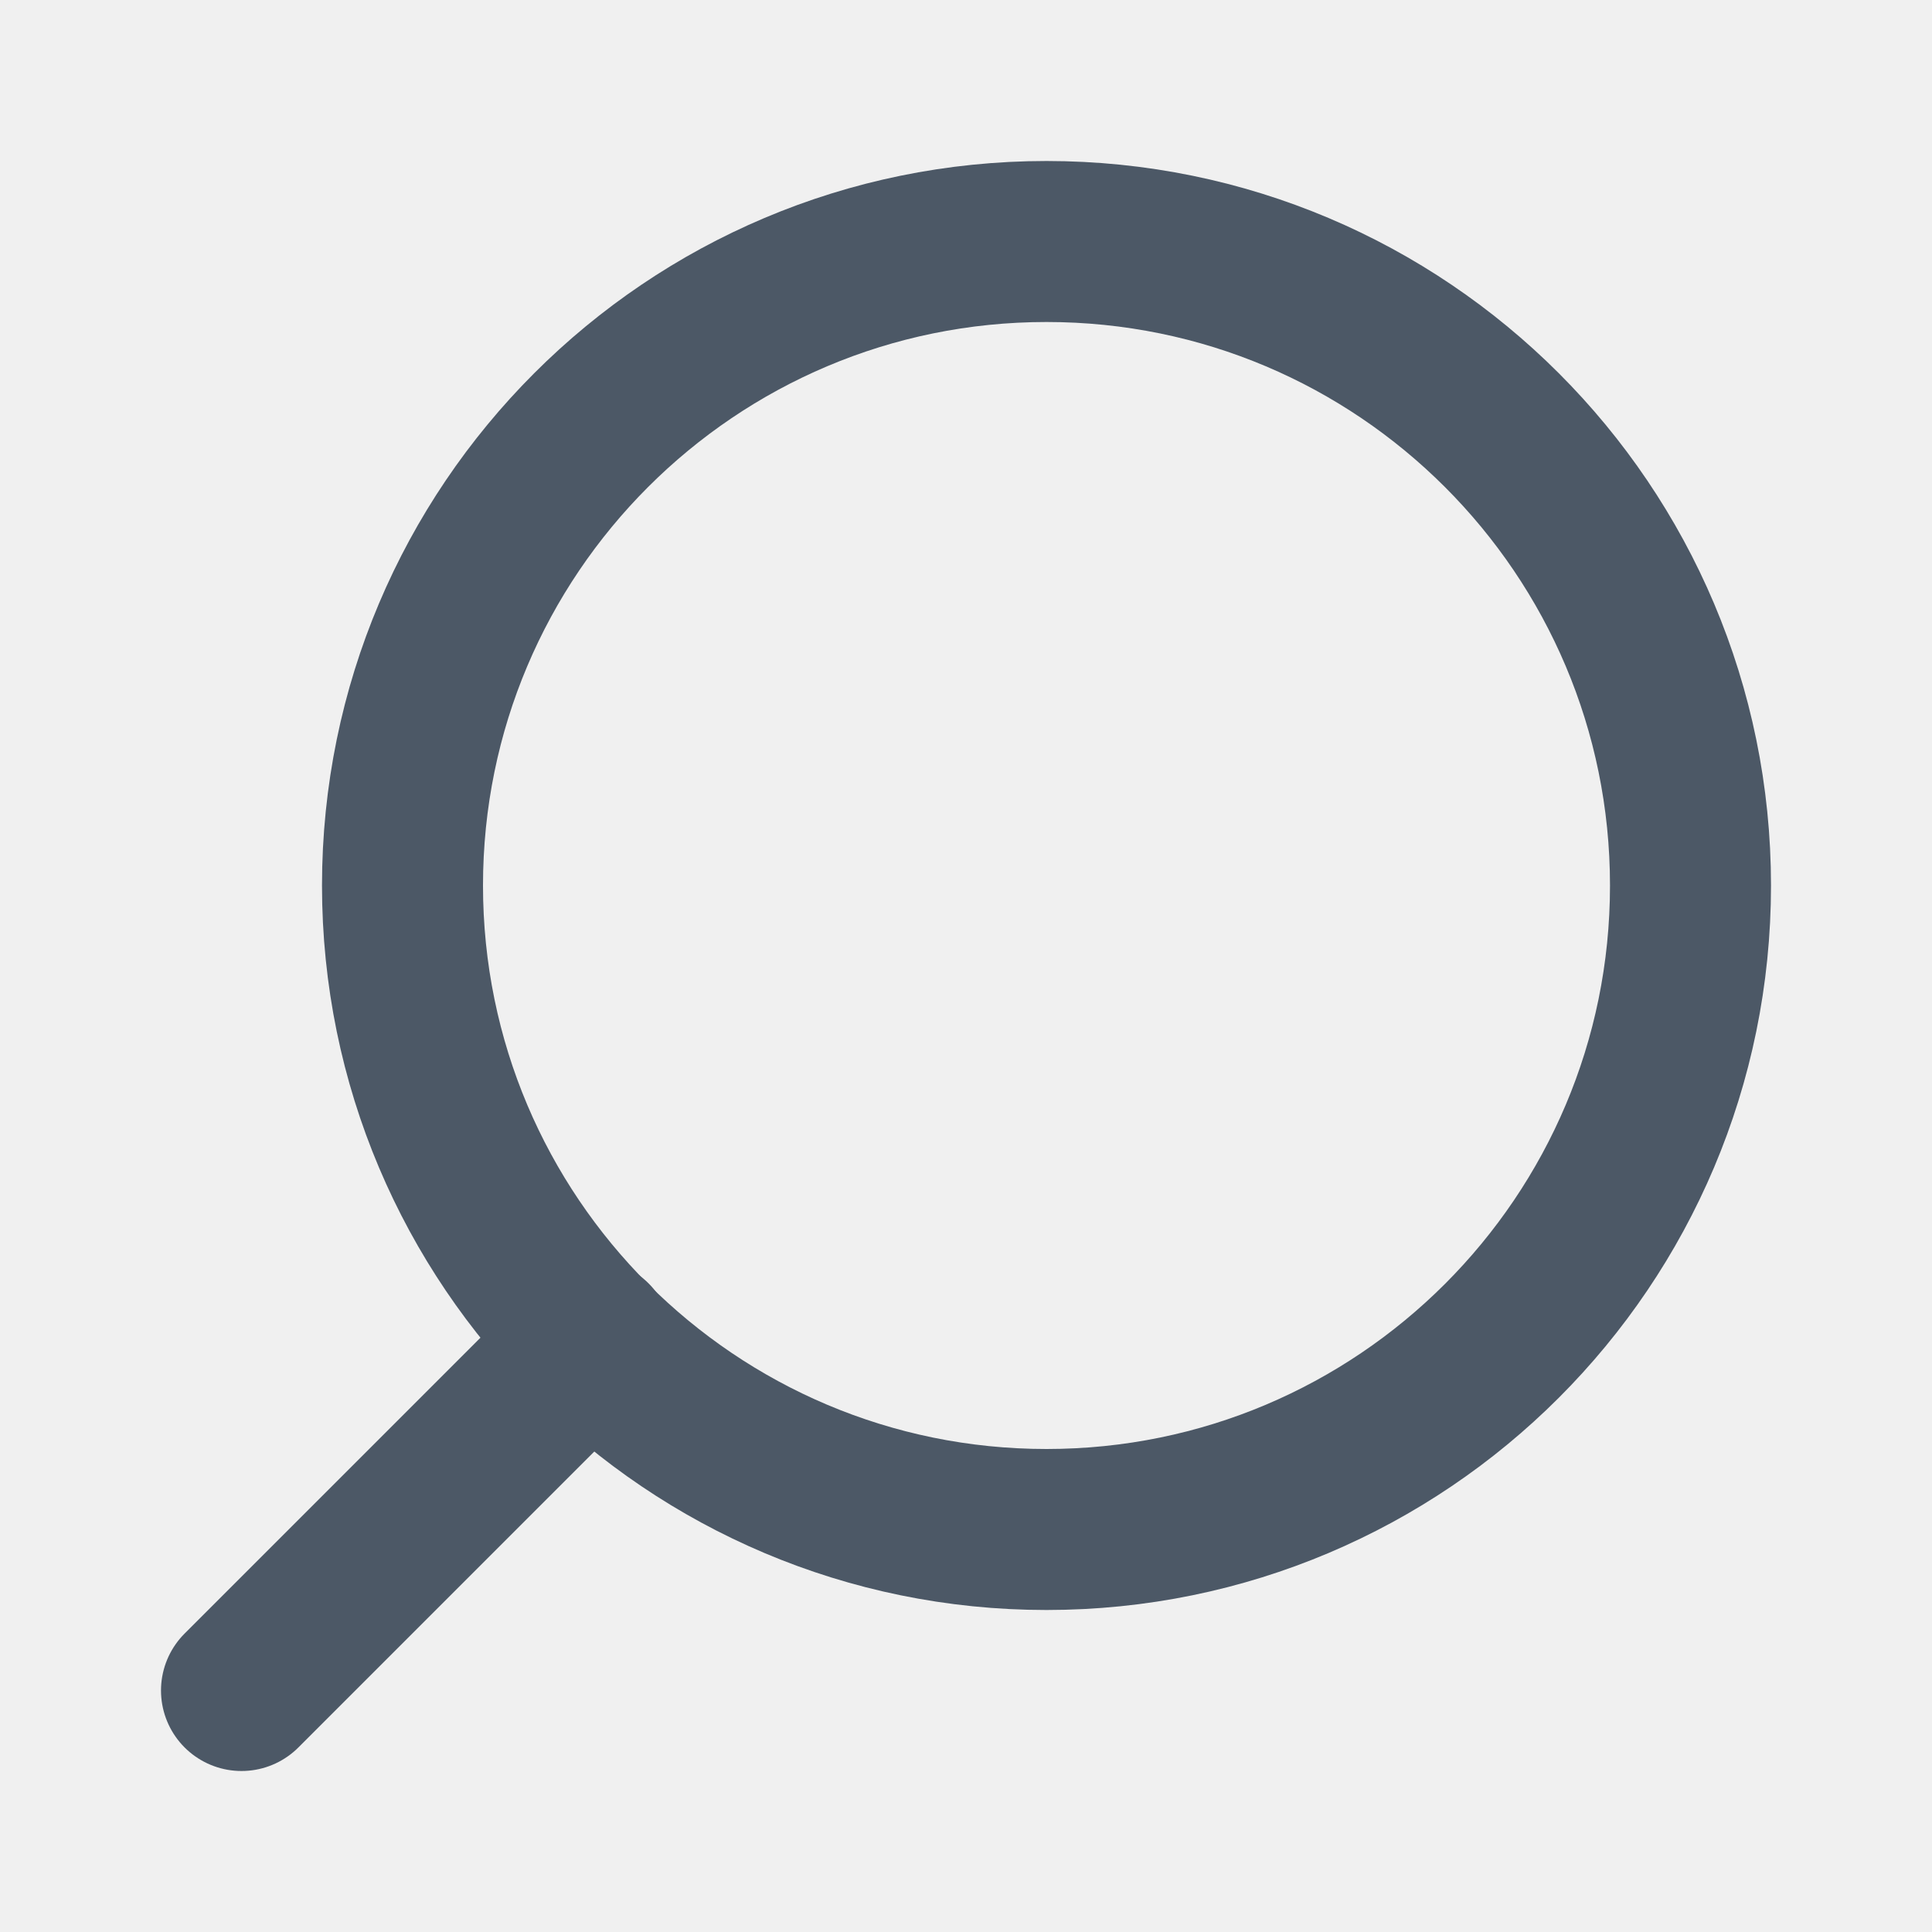
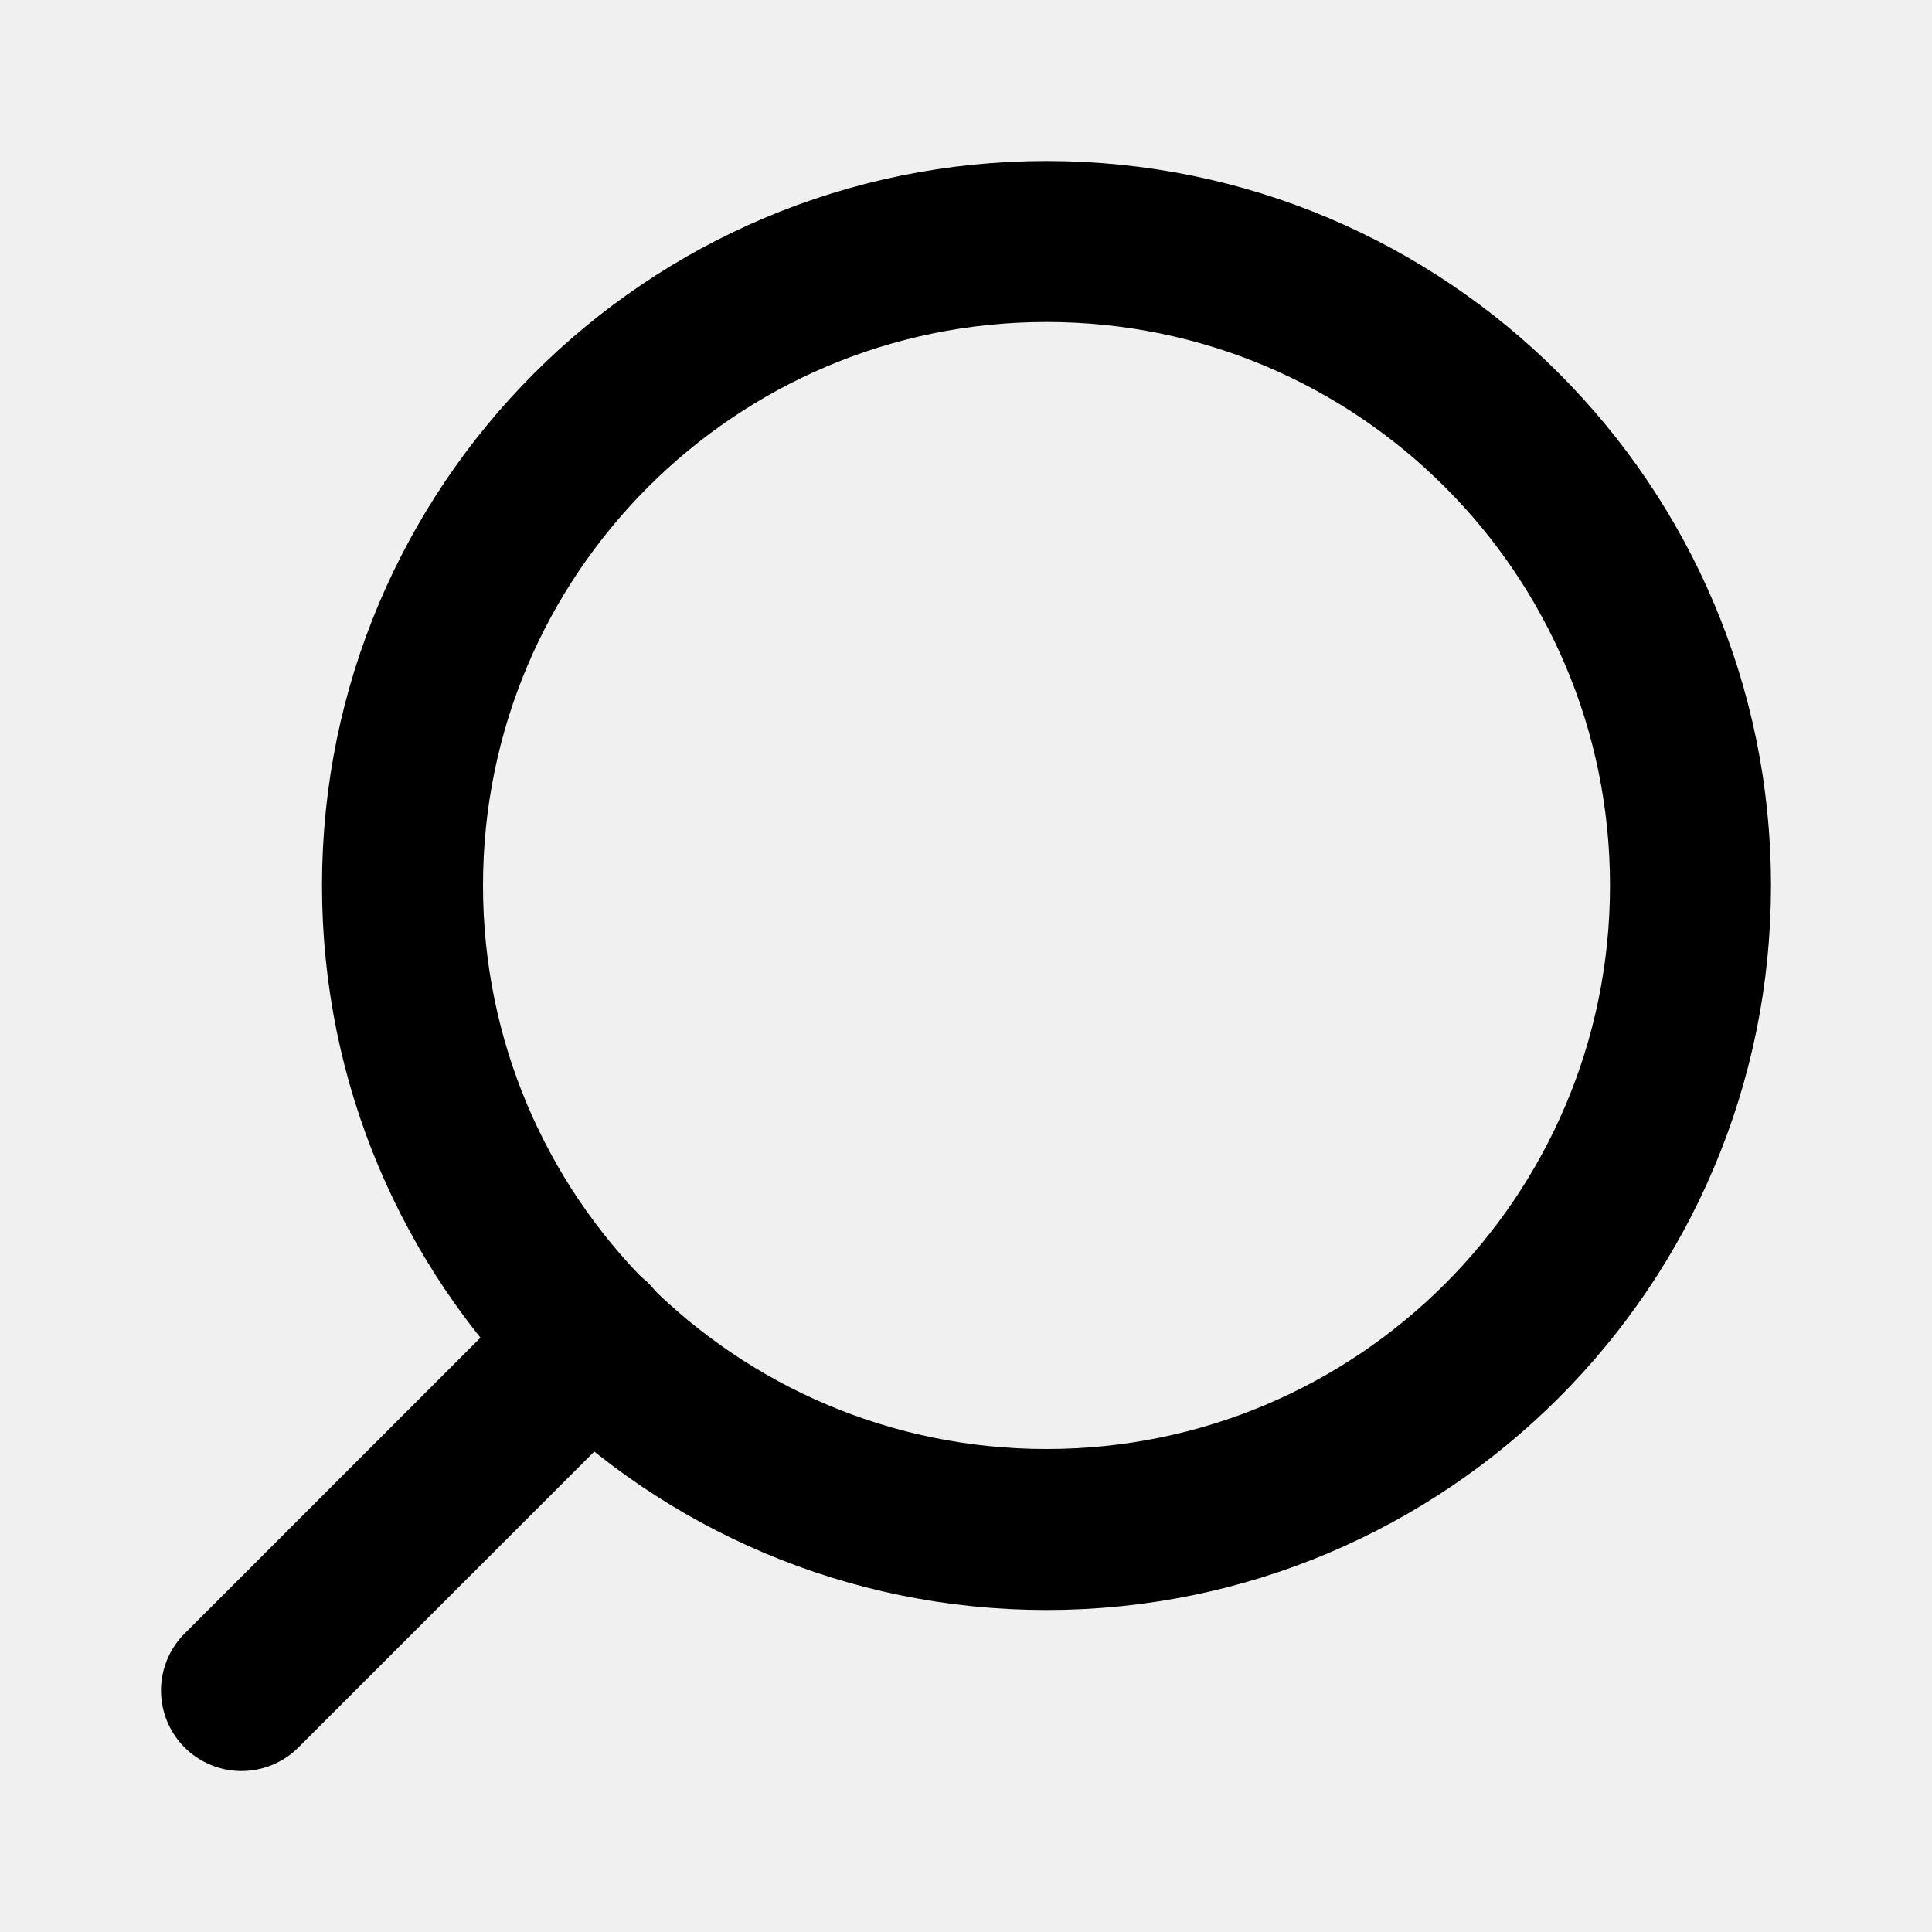
<svg xmlns="http://www.w3.org/2000/svg" fill="none" height="24" viewBox="0 0 24 24" width="24">
  <g clip-path="url(#clip0_1_19)">
-     <path d="M13 19C8.582 19 5 15.418 5 11C5 6.582 8.582 3 13 3C17.418 3 21 6.582 21 11C21 15.418 17.418 19 13 19Z" stroke="#4C5866" stroke-linecap="round" stroke-linejoin="round" stroke-width="2" />
-     <path d="M3 21L7.35 16.65" stroke="#4C5866" stroke-linecap="round" stroke-linejoin="round" stroke-width="2" />
+     <path d="M13 19C8.582 19 5 15.418 5 11C5 6.582 8.582 3 13 3C17.418 3 21 6.582 21 11C21 15.418 17.418 19 13 19Z" stroke="currentColor" stroke-linecap="round" stroke-linejoin="round" stroke-width="2" />
+     <path d="M3 21L7.35 16.65" stroke="currentColor" stroke-linecap="round" stroke-linejoin="round" stroke-width="2" />
  </g>
  <defs>
    <clipPath id="clip0_1_19">
      <rect fill="white" height="24" transform="matrix(-1 0 0 1 24 0)" width="24" />
    </clipPath>
  </defs>
</svg>
